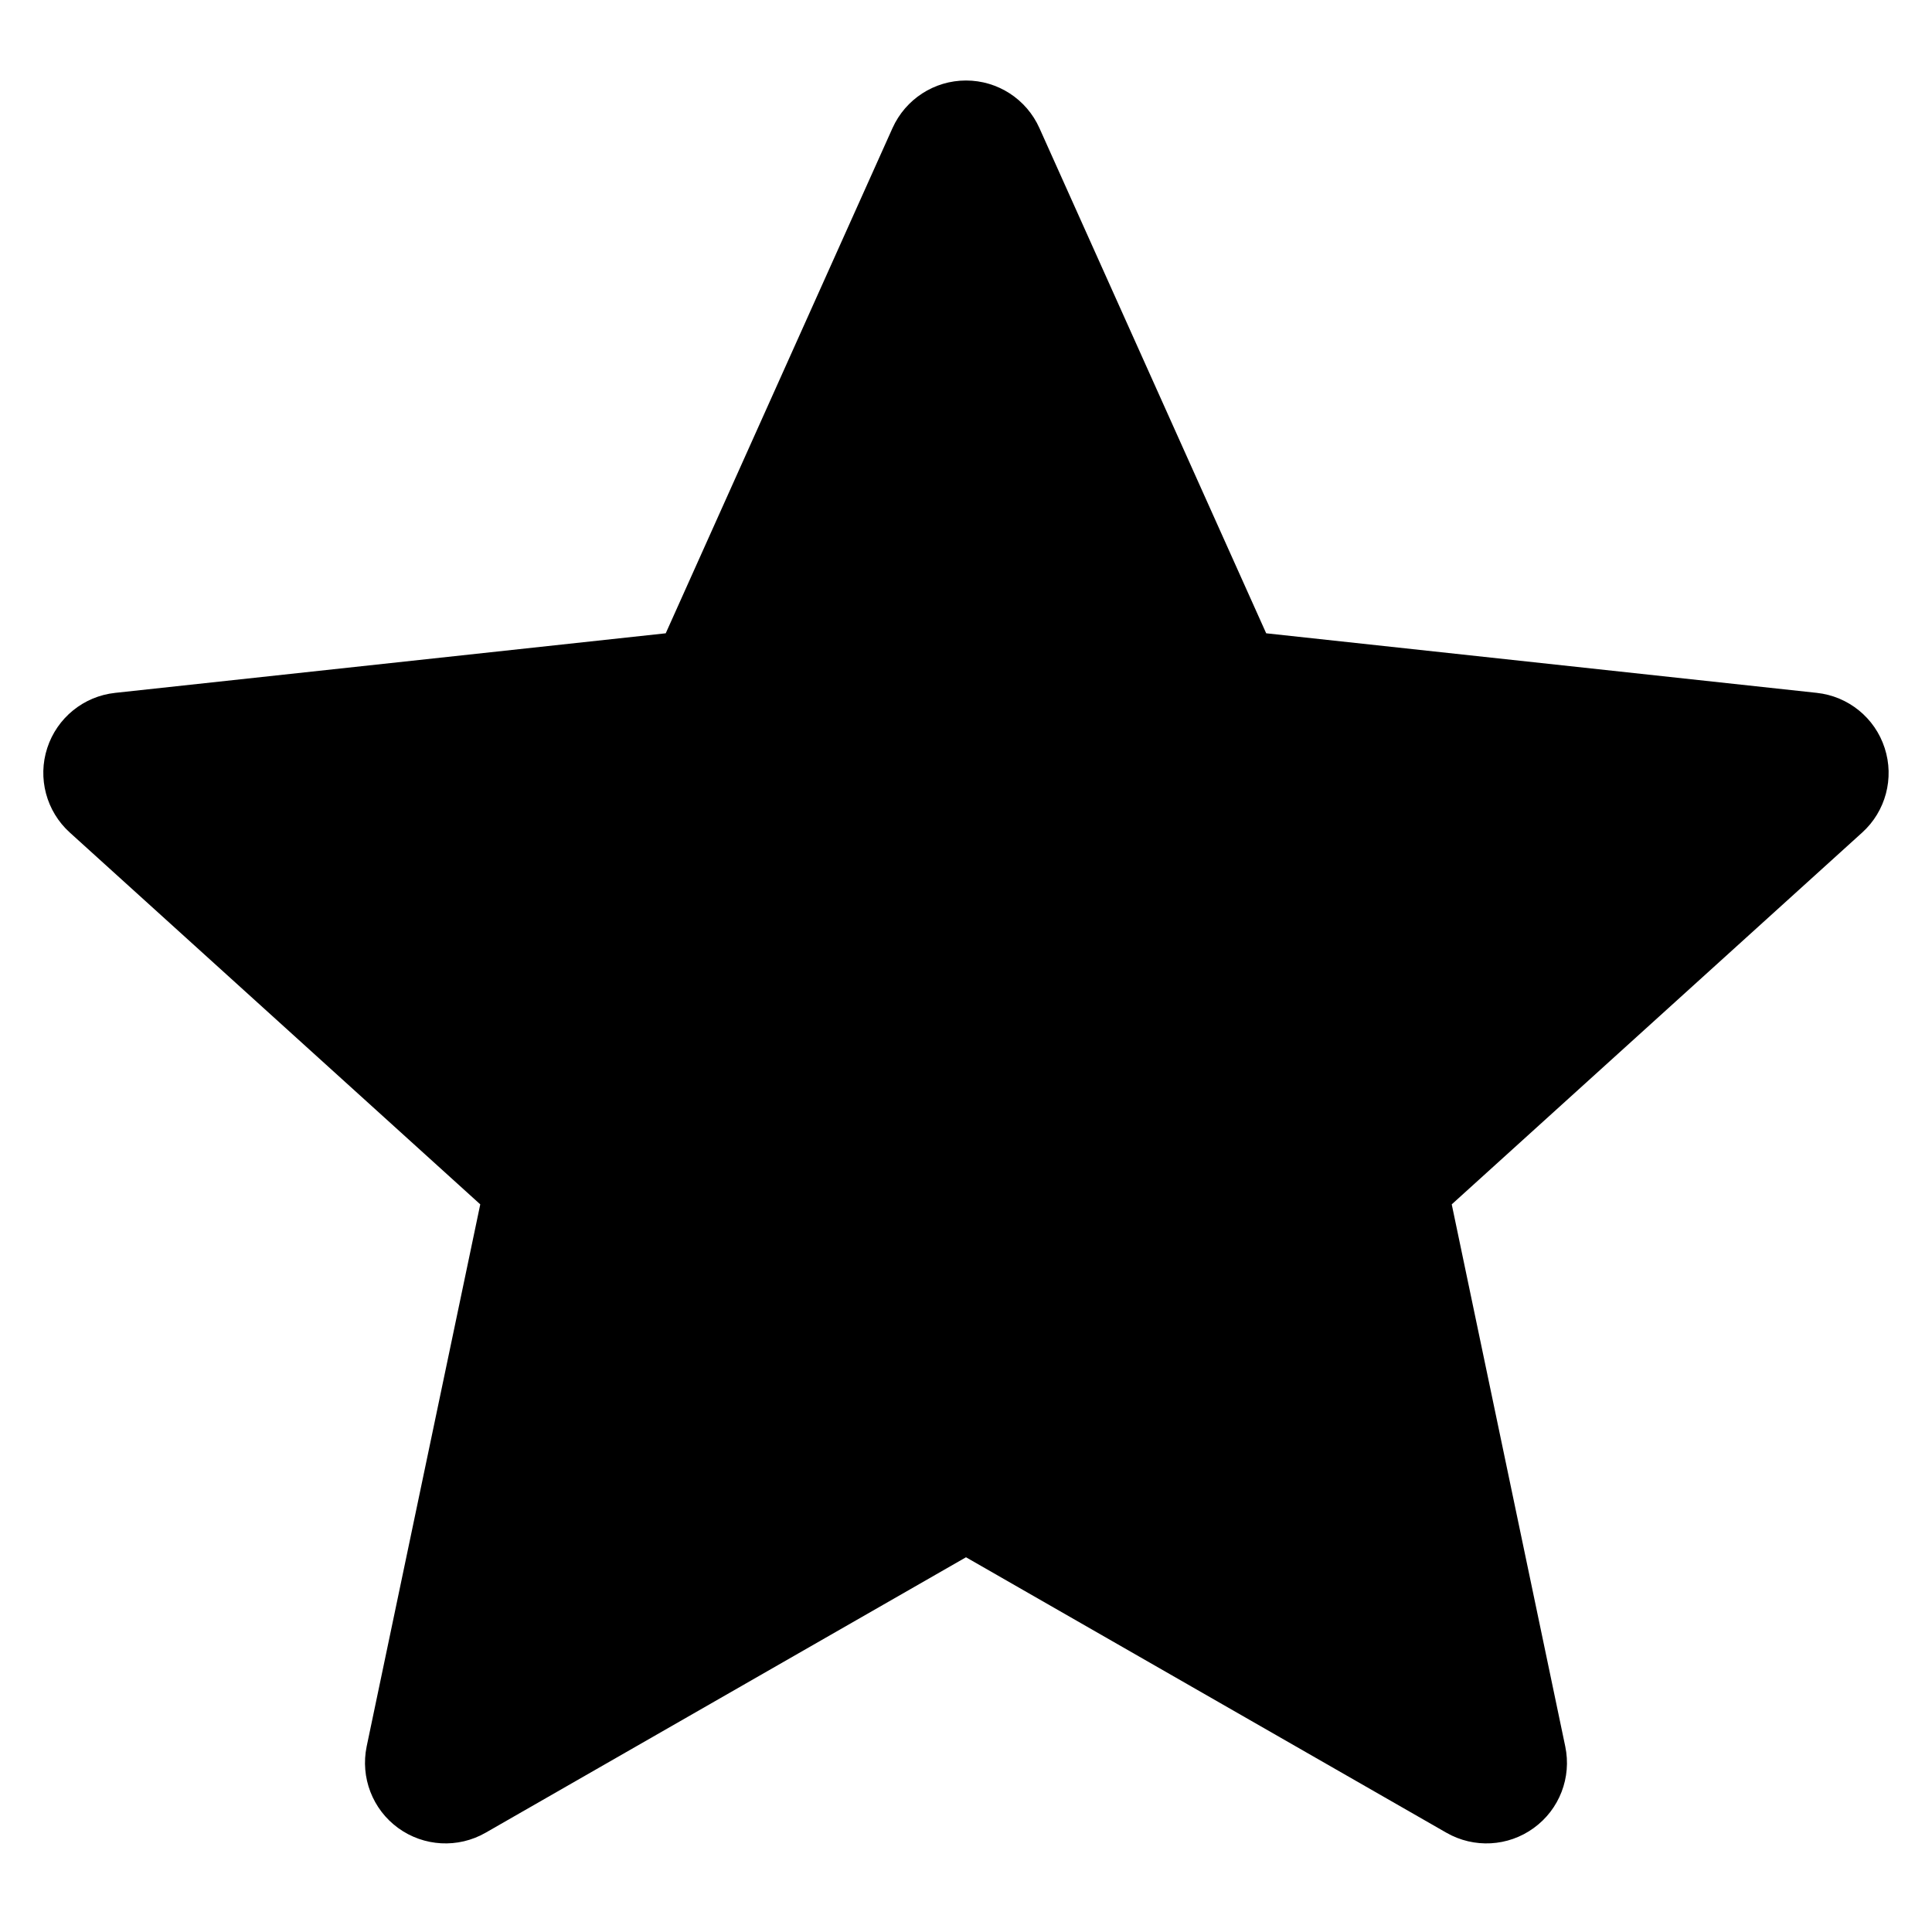
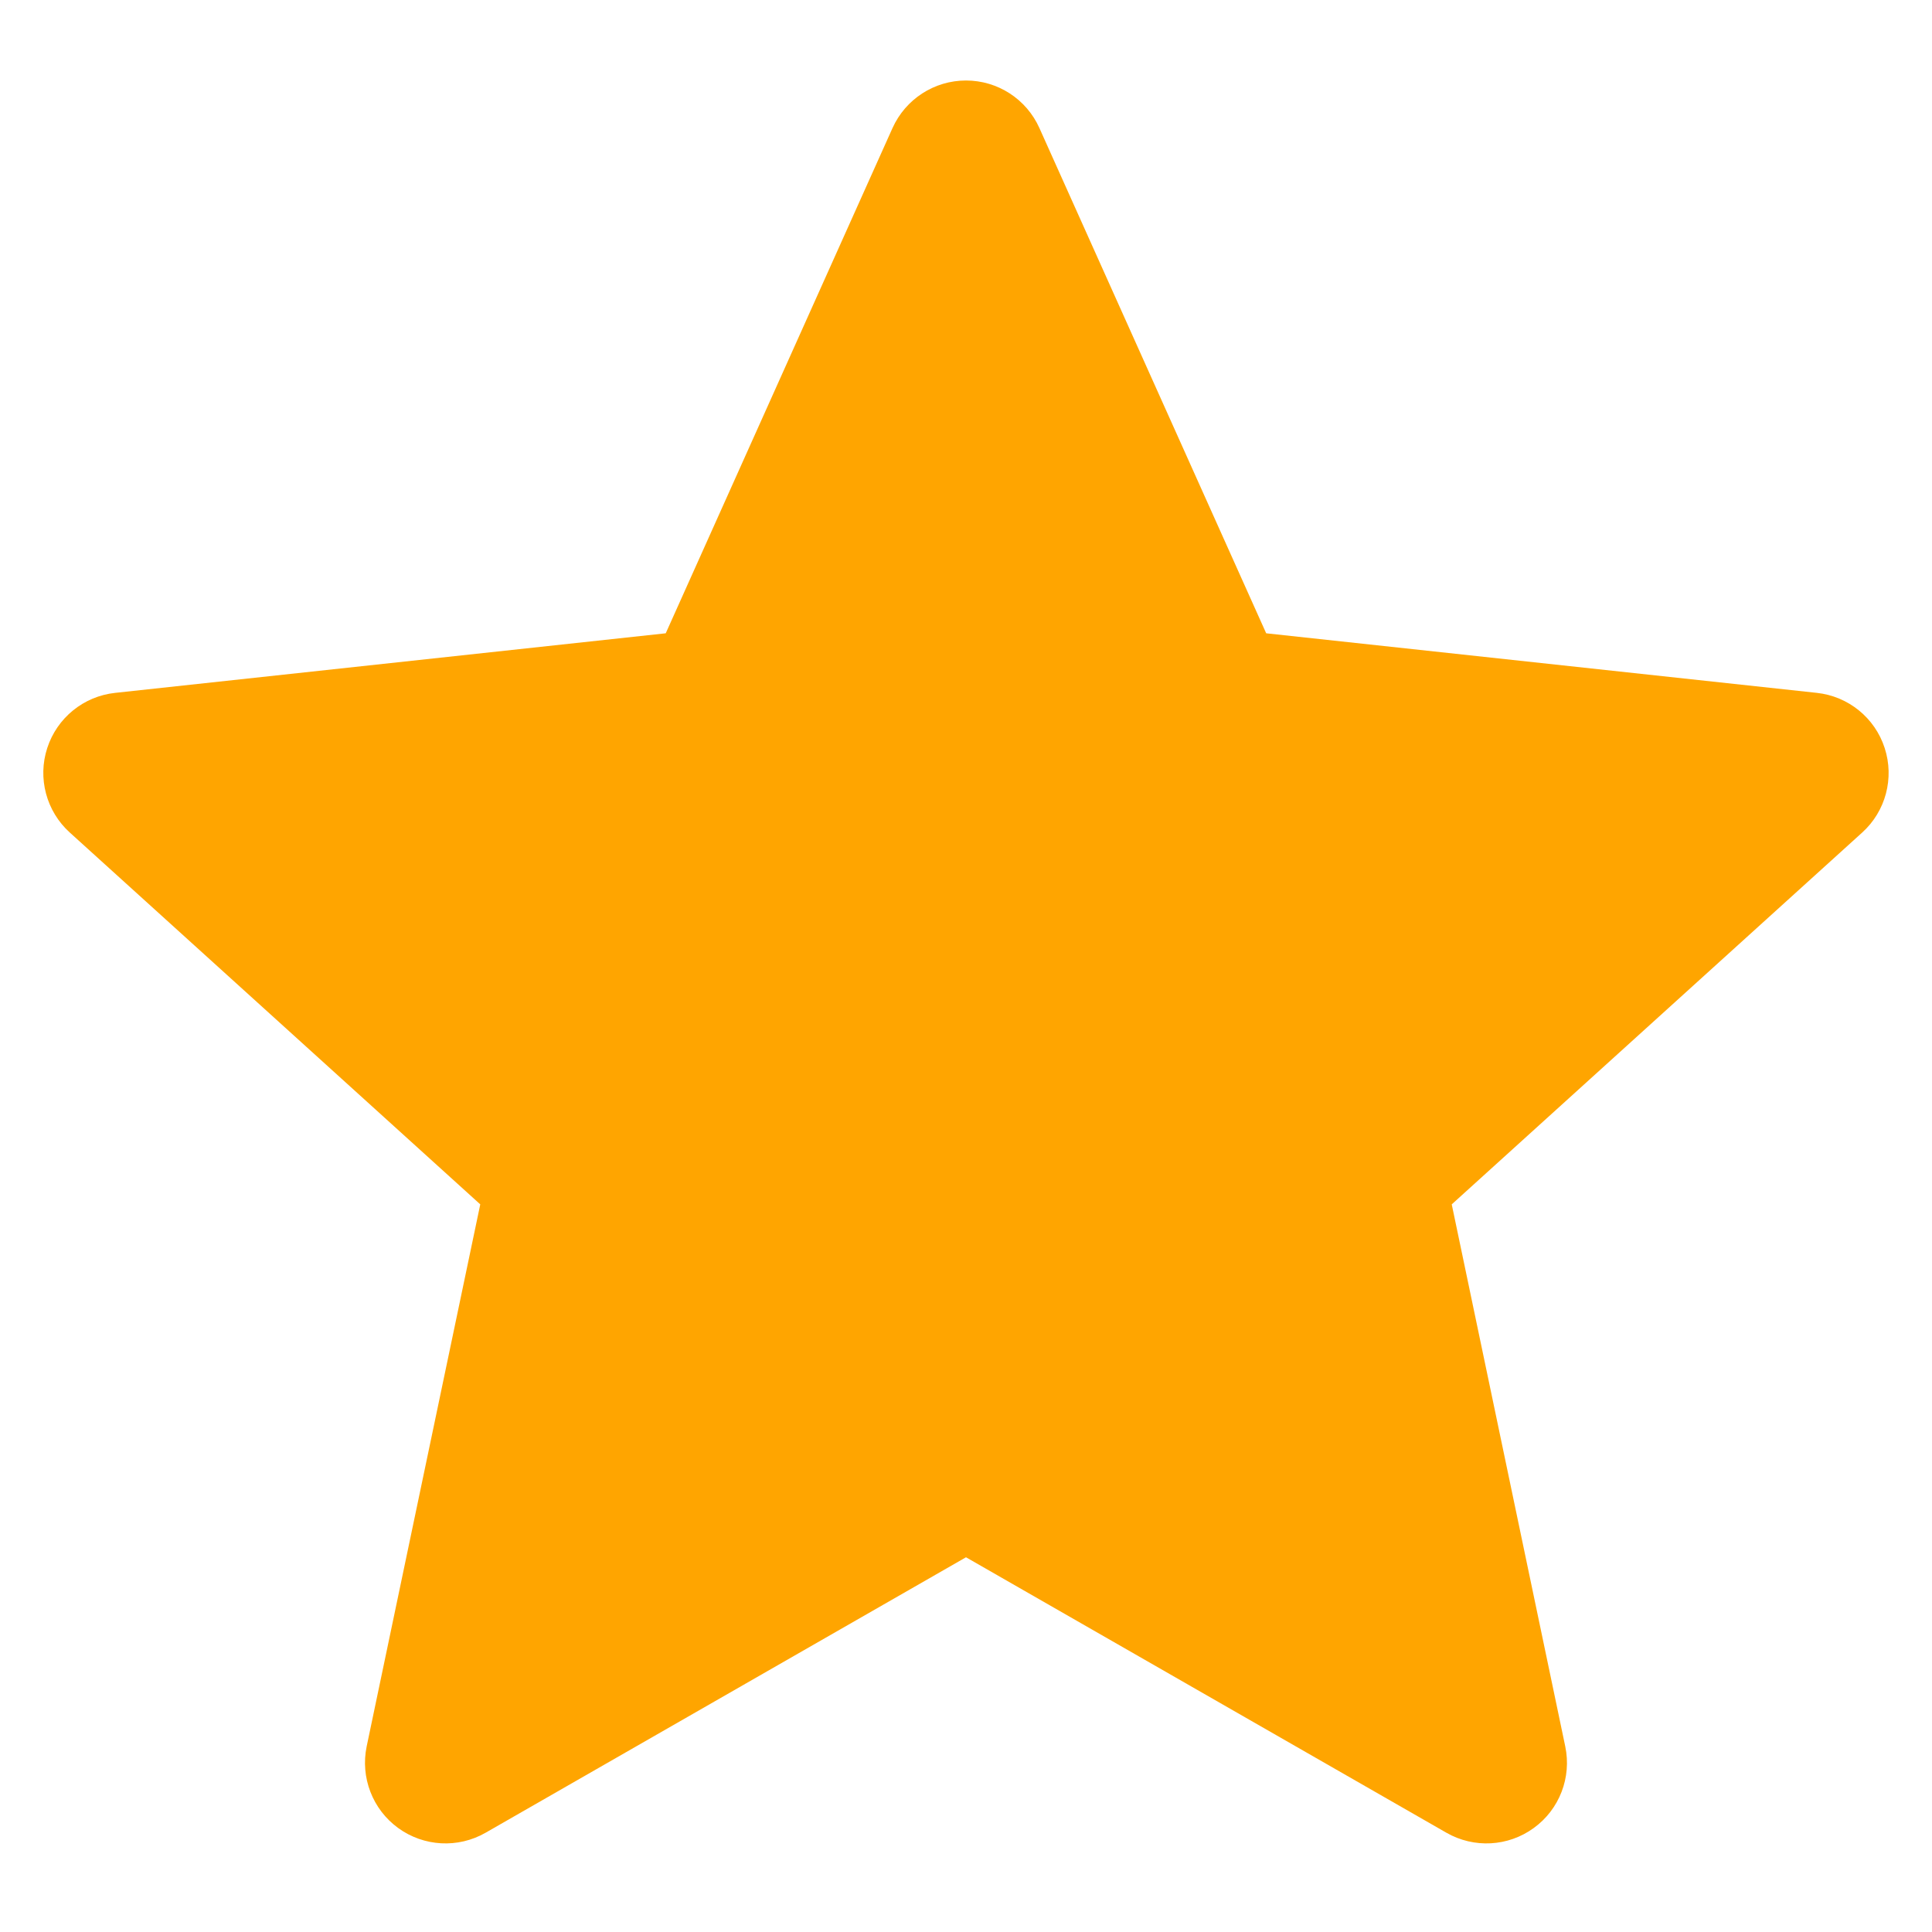
- <svg xmlns="http://www.w3.org/2000/svg" width="800px" height="800px" viewBox="0 0 24 24" fill="none">
-   <path d="M12.912 1.591C12.751 1.231 12.394 1 12 1C11.606 1 11.249 1.231 11.087 1.591L8.27 7.867L1.431 8.607C1.039 8.649 0.709 8.917 0.587 9.292C0.465 9.666 0.575 10.078 0.867 10.342L5.966 14.961L4.555 21.694C4.475 22.08 4.628 22.477 4.946 22.708C5.265 22.94 5.69 22.963 6.032 22.767L12 19.345L17.968 22.767C18.31 22.963 18.735 22.94 19.053 22.708C19.372 22.477 19.525 22.08 19.444 21.694L18.034 14.961L23.133 10.342C23.425 10.078 23.534 9.666 23.412 9.292C23.291 8.917 22.96 8.649 22.569 8.607L15.729 7.867L12.912 1.591Z" fill="#000000" />
+ <svg xmlns="http://www.w3.org/2000/svg" width="800px" height="800px" viewBox="0 0 24 24">
+   <path d="M12.912 1.591C12.751 1.231 12.394 1 12 1C11.606 1 11.249 1.231 11.087 1.591L8.27 7.867L1.431 8.607C1.039 8.649 0.709 8.917 0.587 9.292C0.465 9.666 0.575 10.078 0.867 10.342L5.966 14.961L4.555 21.694C4.475 22.08 4.628 22.477 4.946 22.708C5.265 22.94 5.69 22.963 6.032 22.767L12 19.345L17.968 22.767C18.31 22.963 18.735 22.94 19.053 22.708C19.372 22.477 19.525 22.08 19.444 21.694L18.034 14.961L23.133 10.342C23.425 10.078 23.534 9.666 23.412 9.292C23.291 8.917 22.96 8.649 22.569 8.607L15.729 7.867L12.912 1.591Z" fill="orange" />
</svg>
